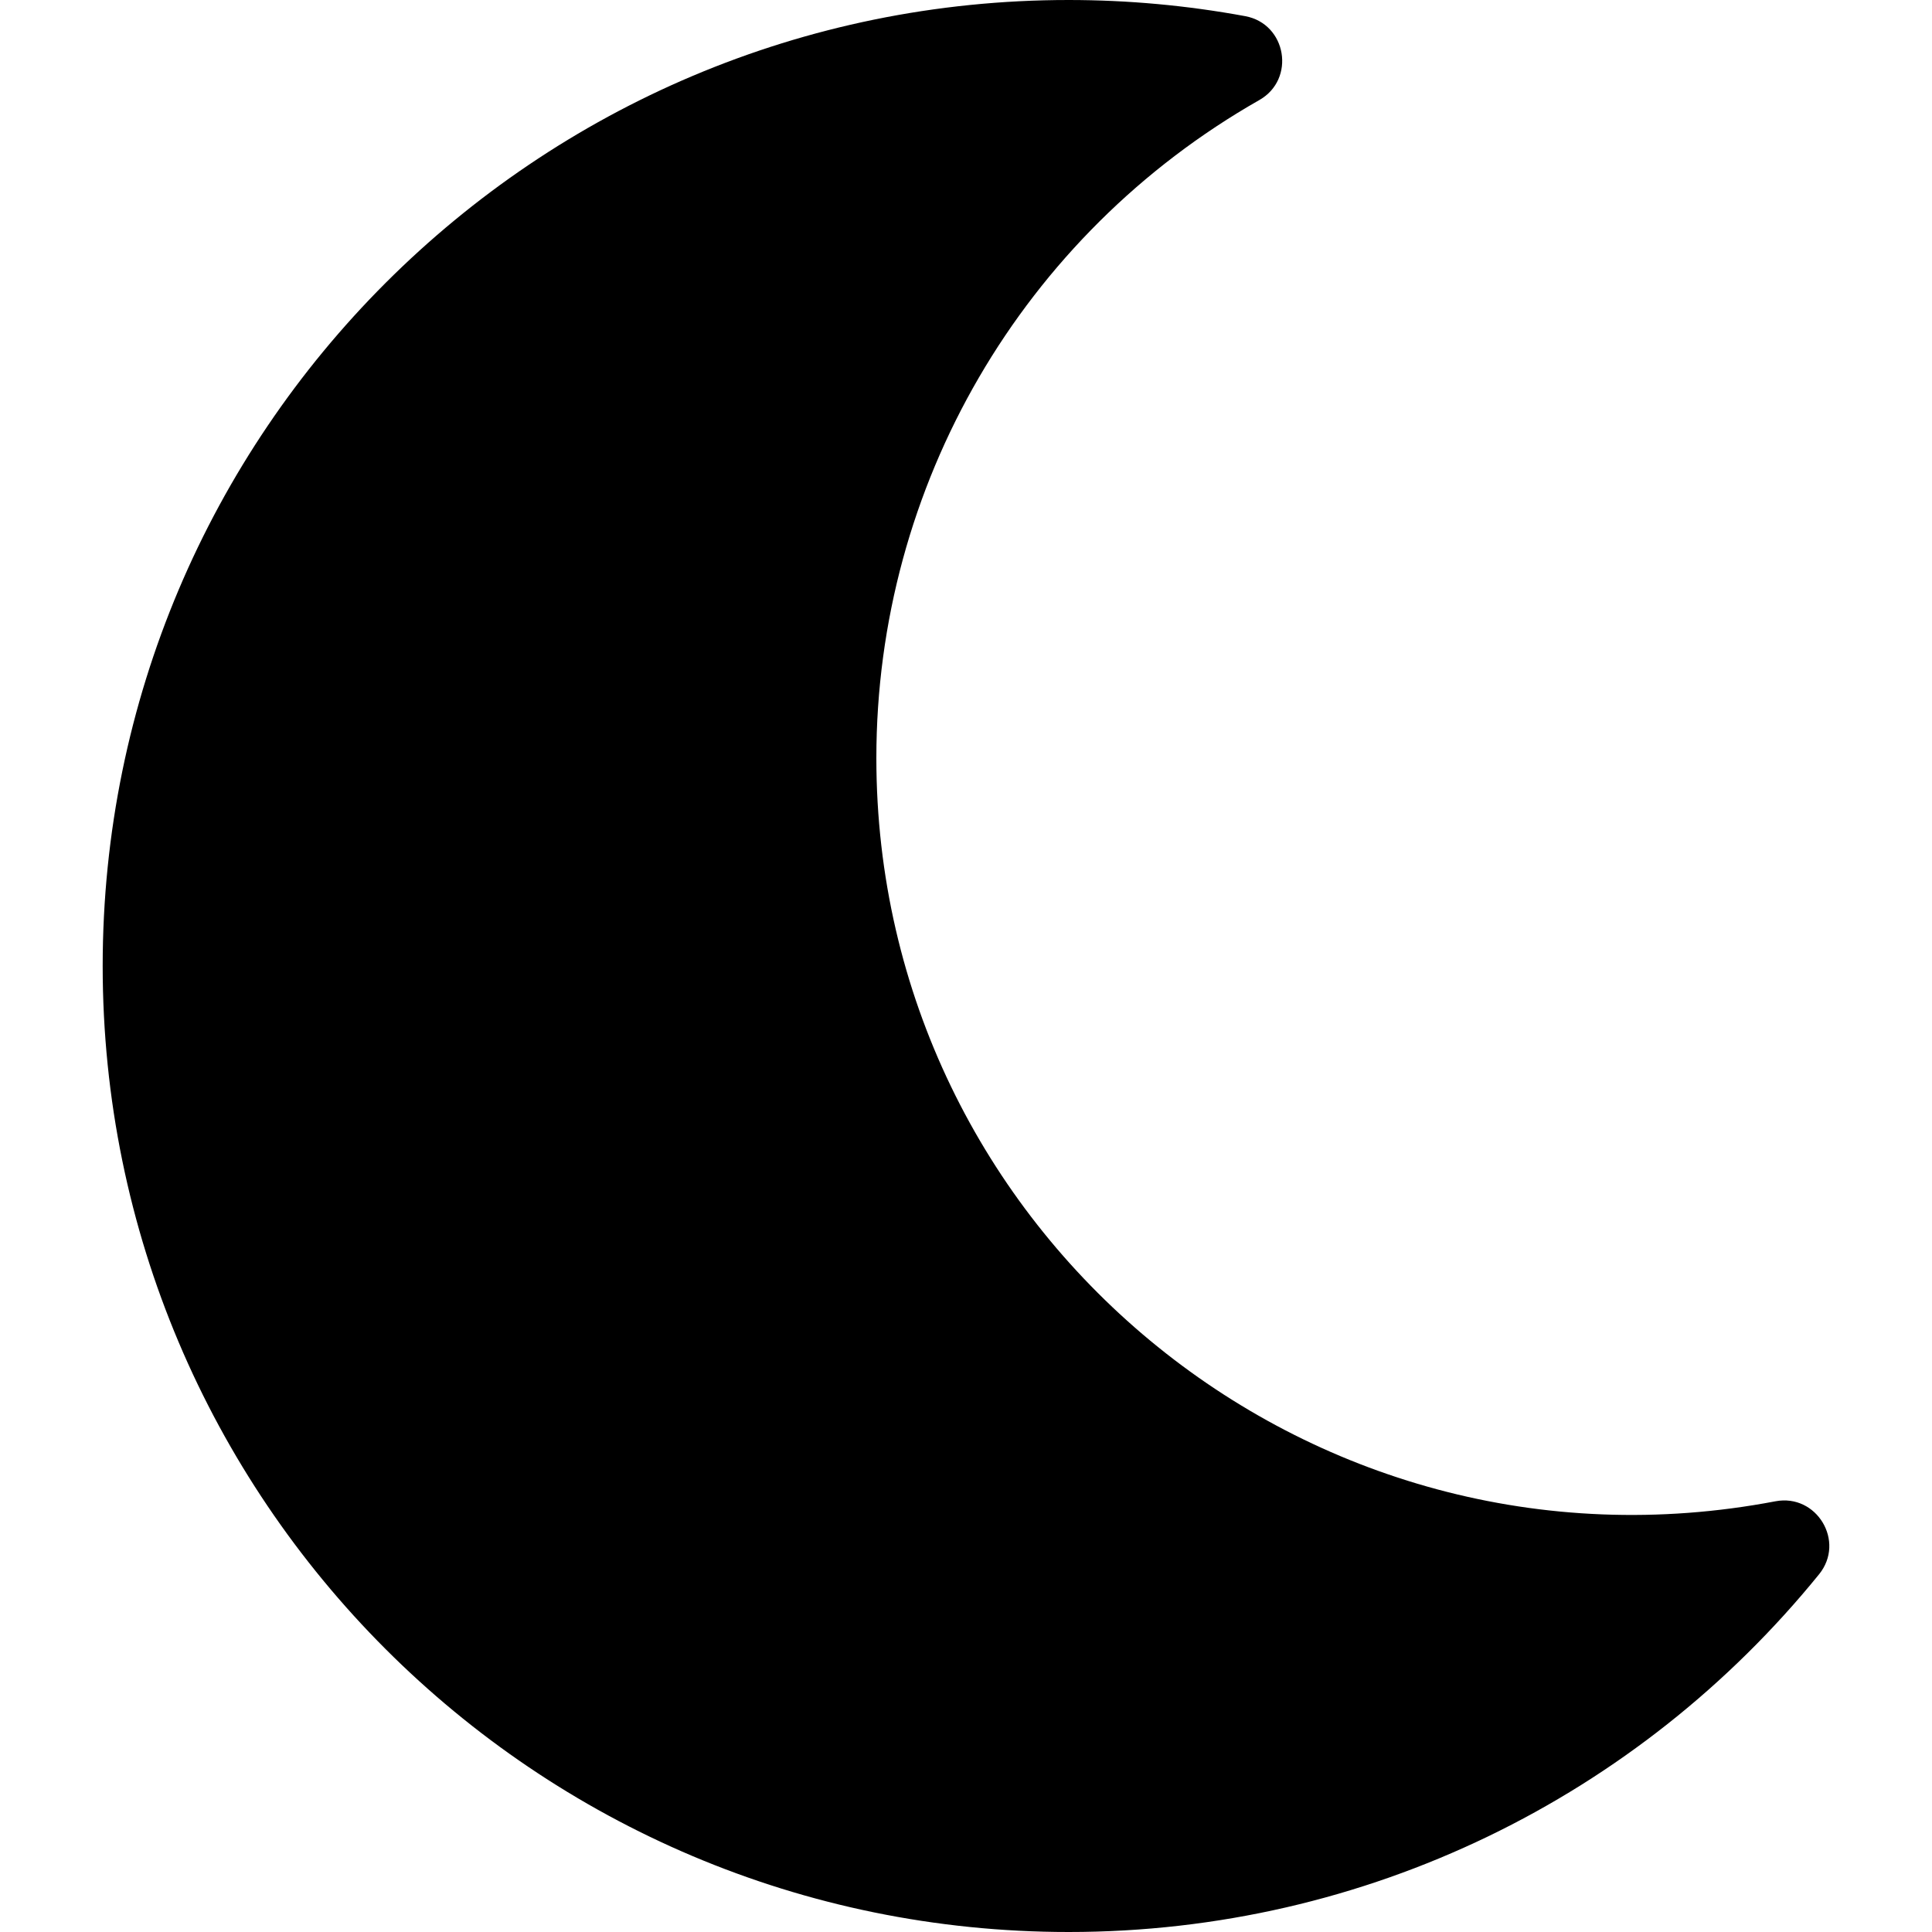
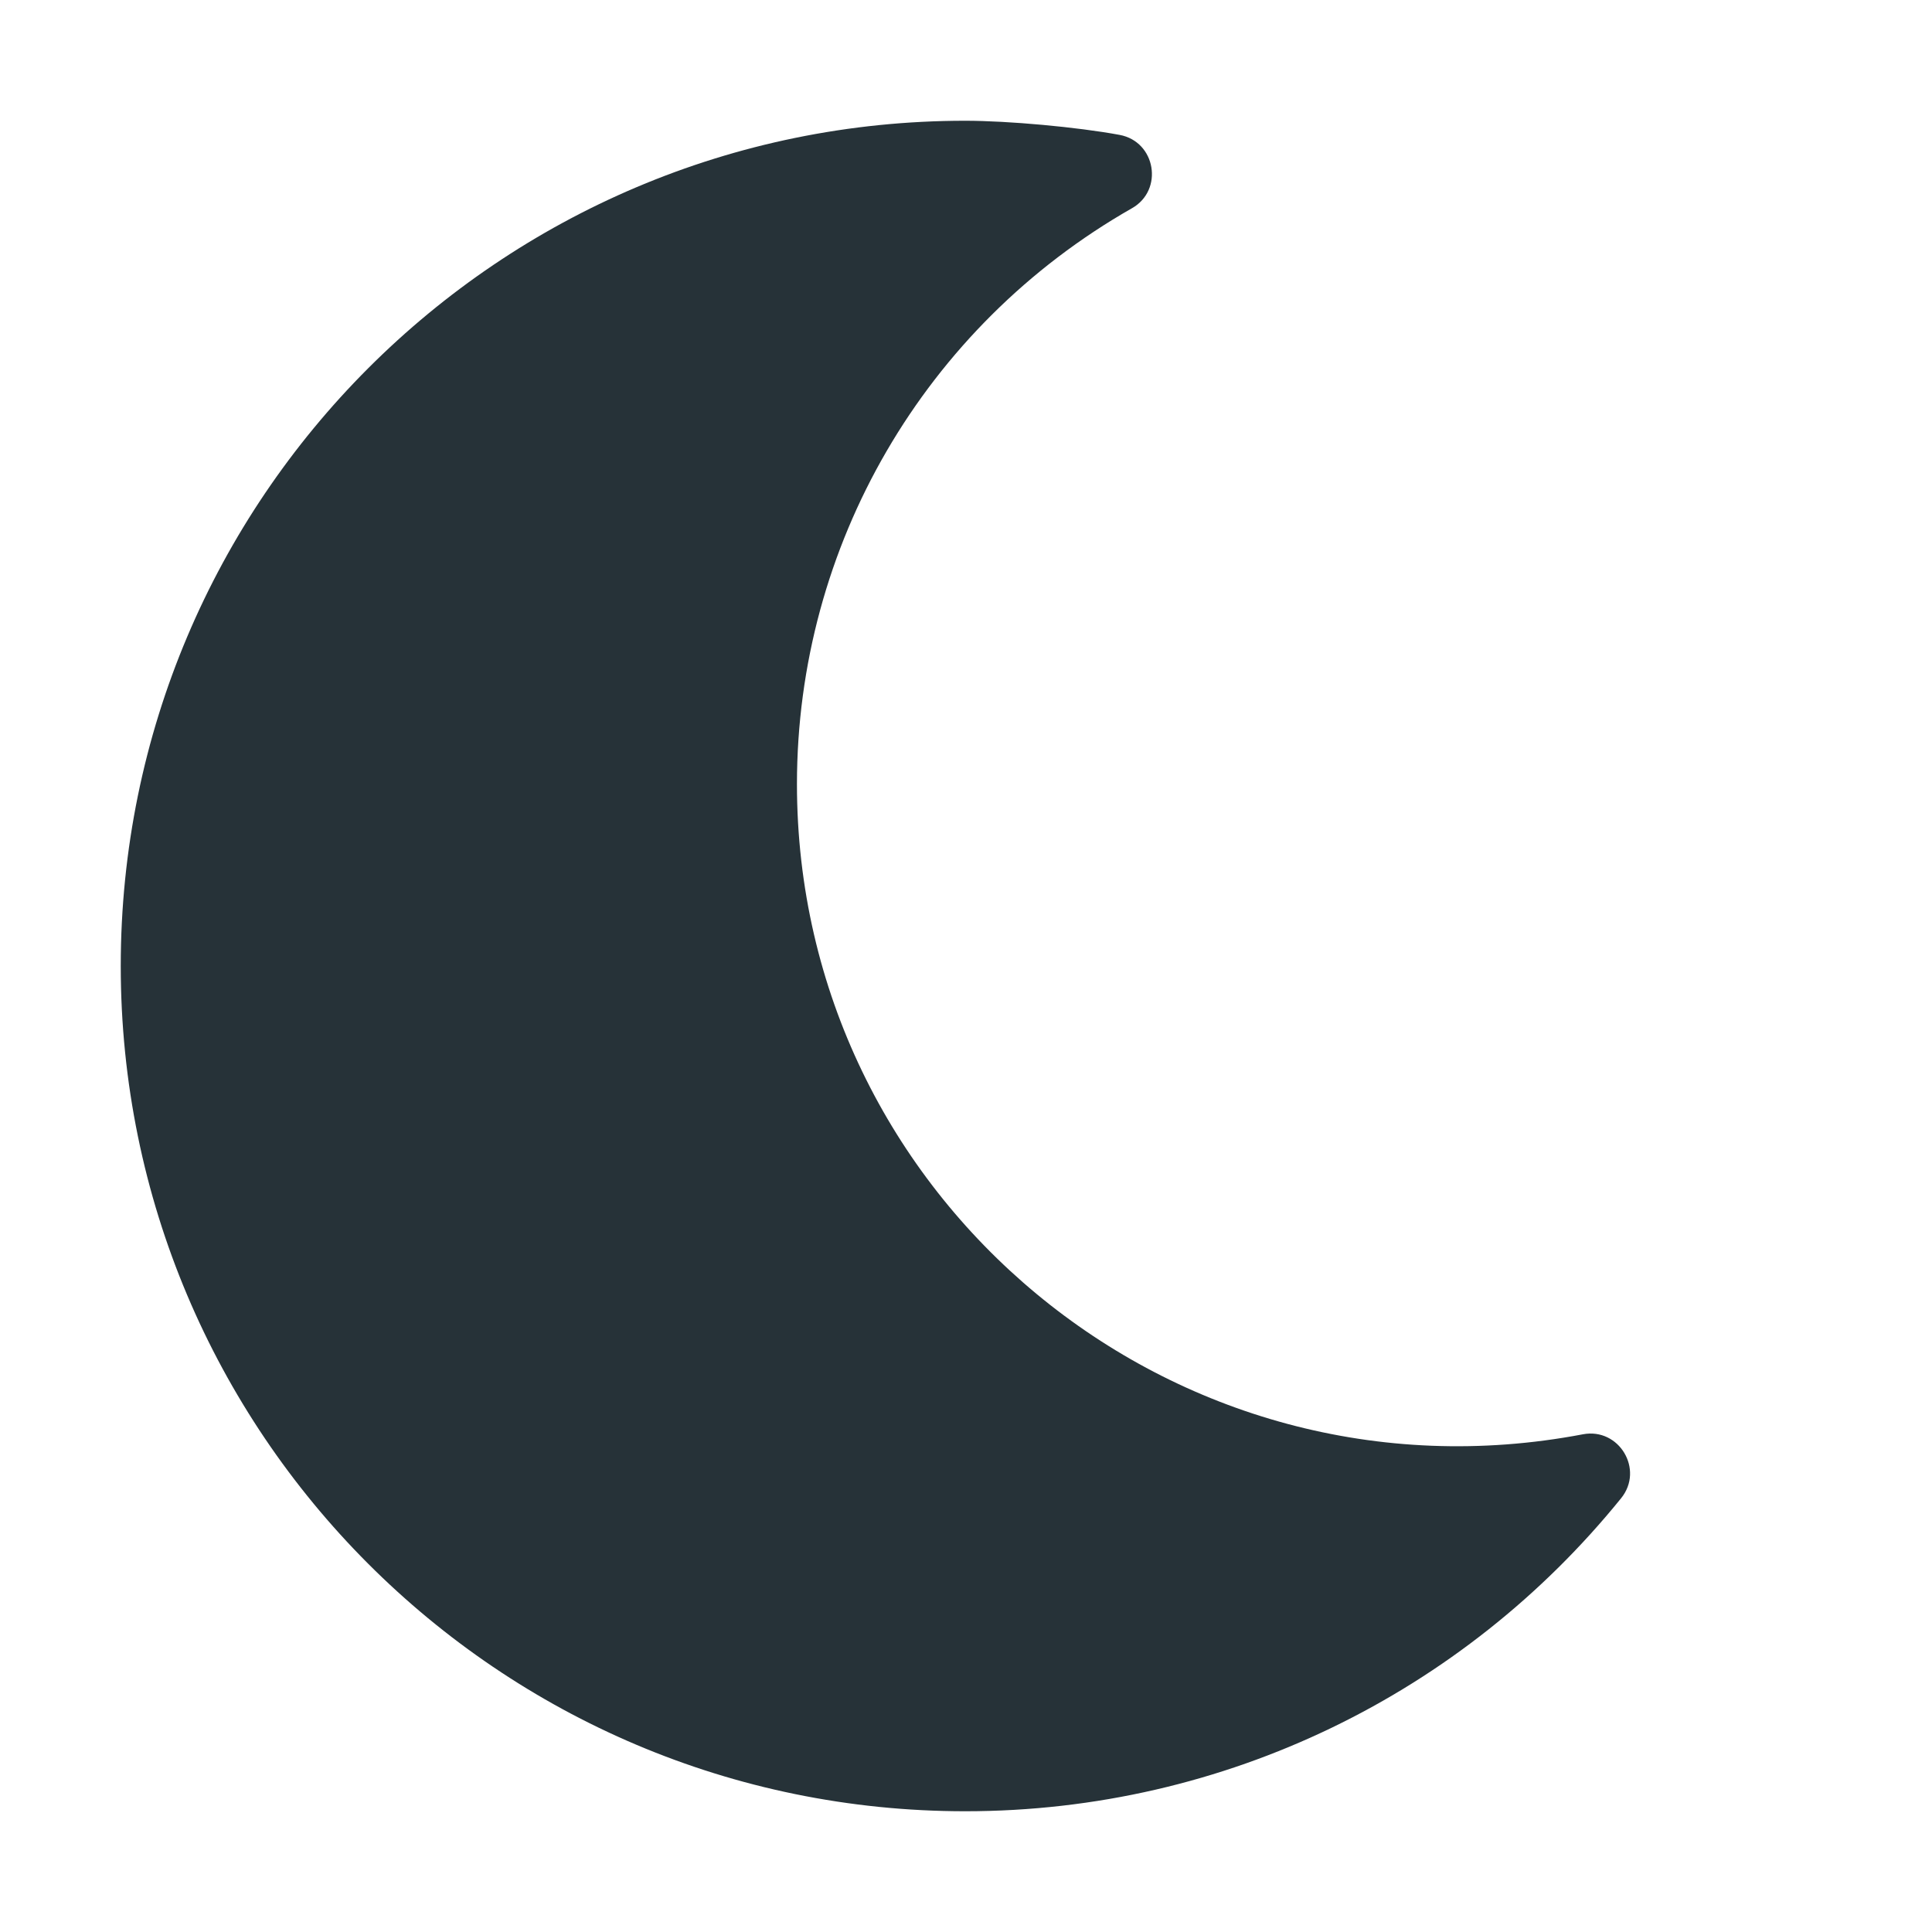
<svg xmlns="http://www.w3.org/2000/svg" viewBox="0 0 512 512">
-   <path d="M283.211 512c78.962 0 151.079-35.925 198.857-94.792 7.068-8.708-.639-21.43-11.562-19.35-124.203 23.654-238.262-71.576-238.262-196.954 0-72.222 38.662-138.635 101.498-174.394 9.686-5.512 7.25-20.197-3.756-22.23A258.156 258.156 0 0 0 283.211 0c-141.309 0-256 114.511-256 256 0 141.309 114.511 256 256 256z" />
+   <path d="M32 256C32 132.2 132.3 32 255.8 32c11.36 0 29.7 1.668 40.9 3.746 9.616 1.777 11.75 14.63 3.279 19.44C245 86.5 211.2 144.6 211.2 207.8c0 109.7 99.71 193 208.3 172.3 9.561-1.805 16.28 9.324 10.11 16.95C387.9 448.6 324.8 480 255.8 480 132.1 480 32 379.6 32 256z" fill="#263238" class="fill-000000" />
</svg>
